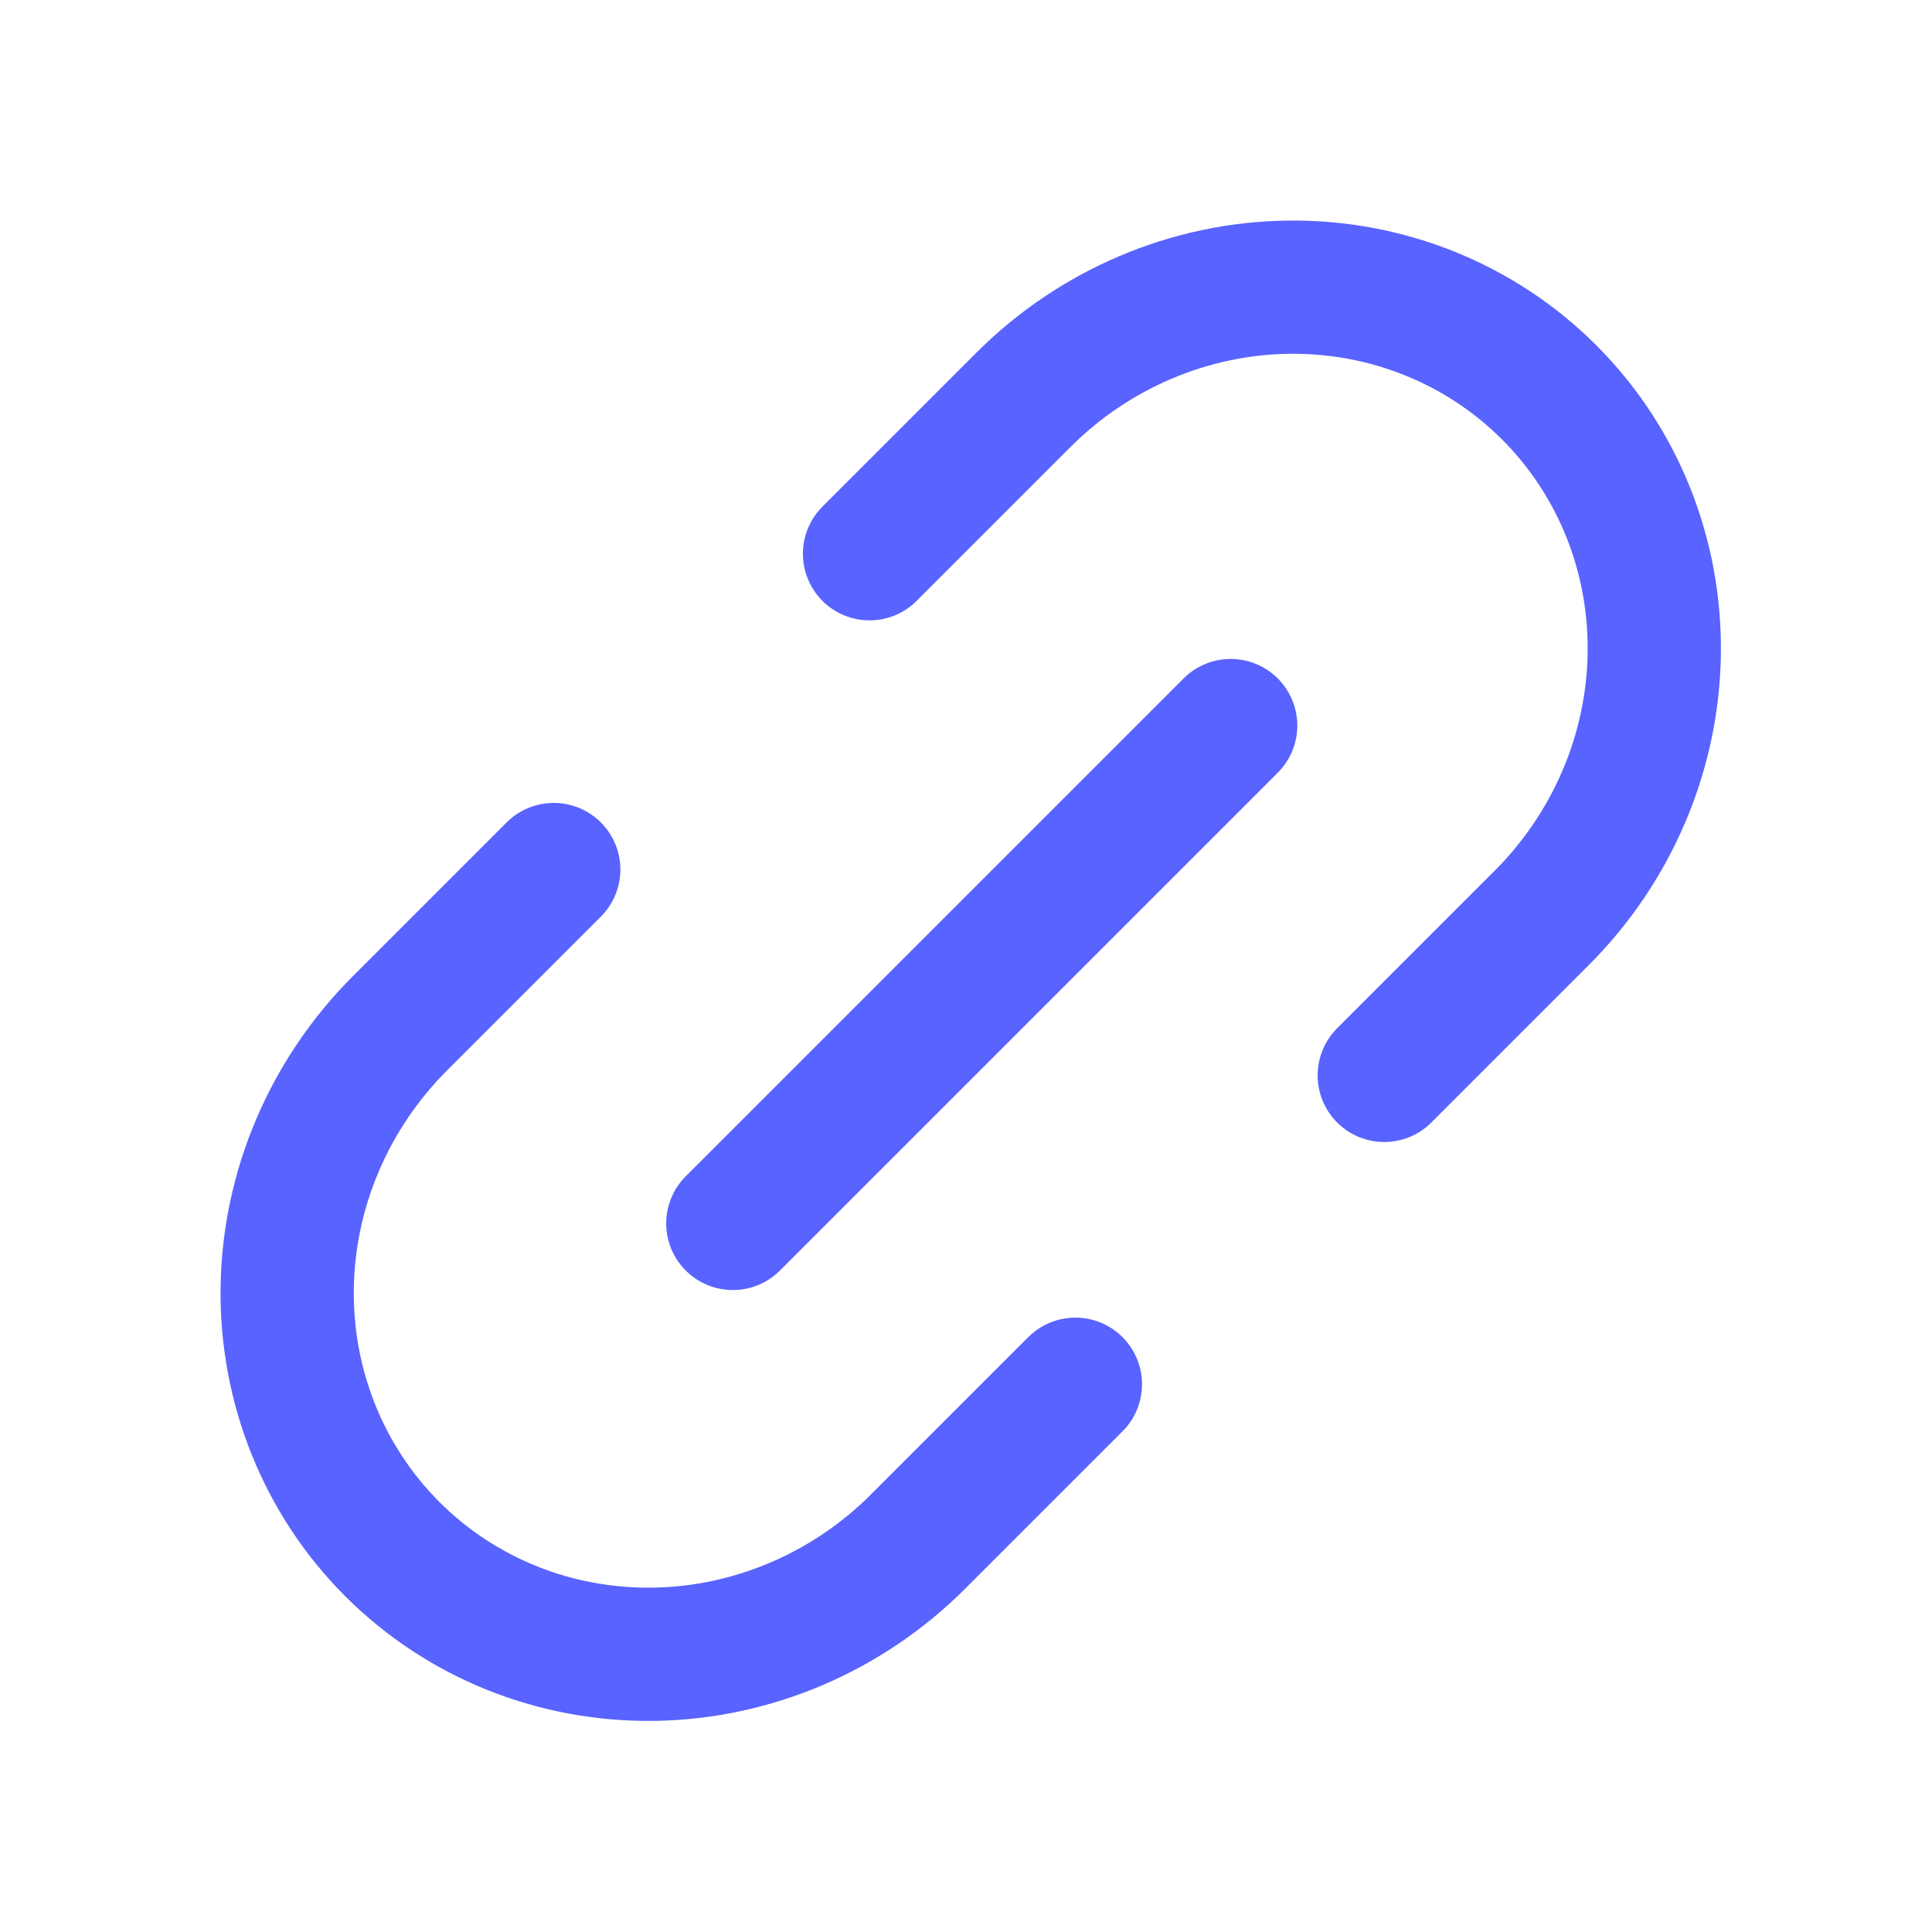
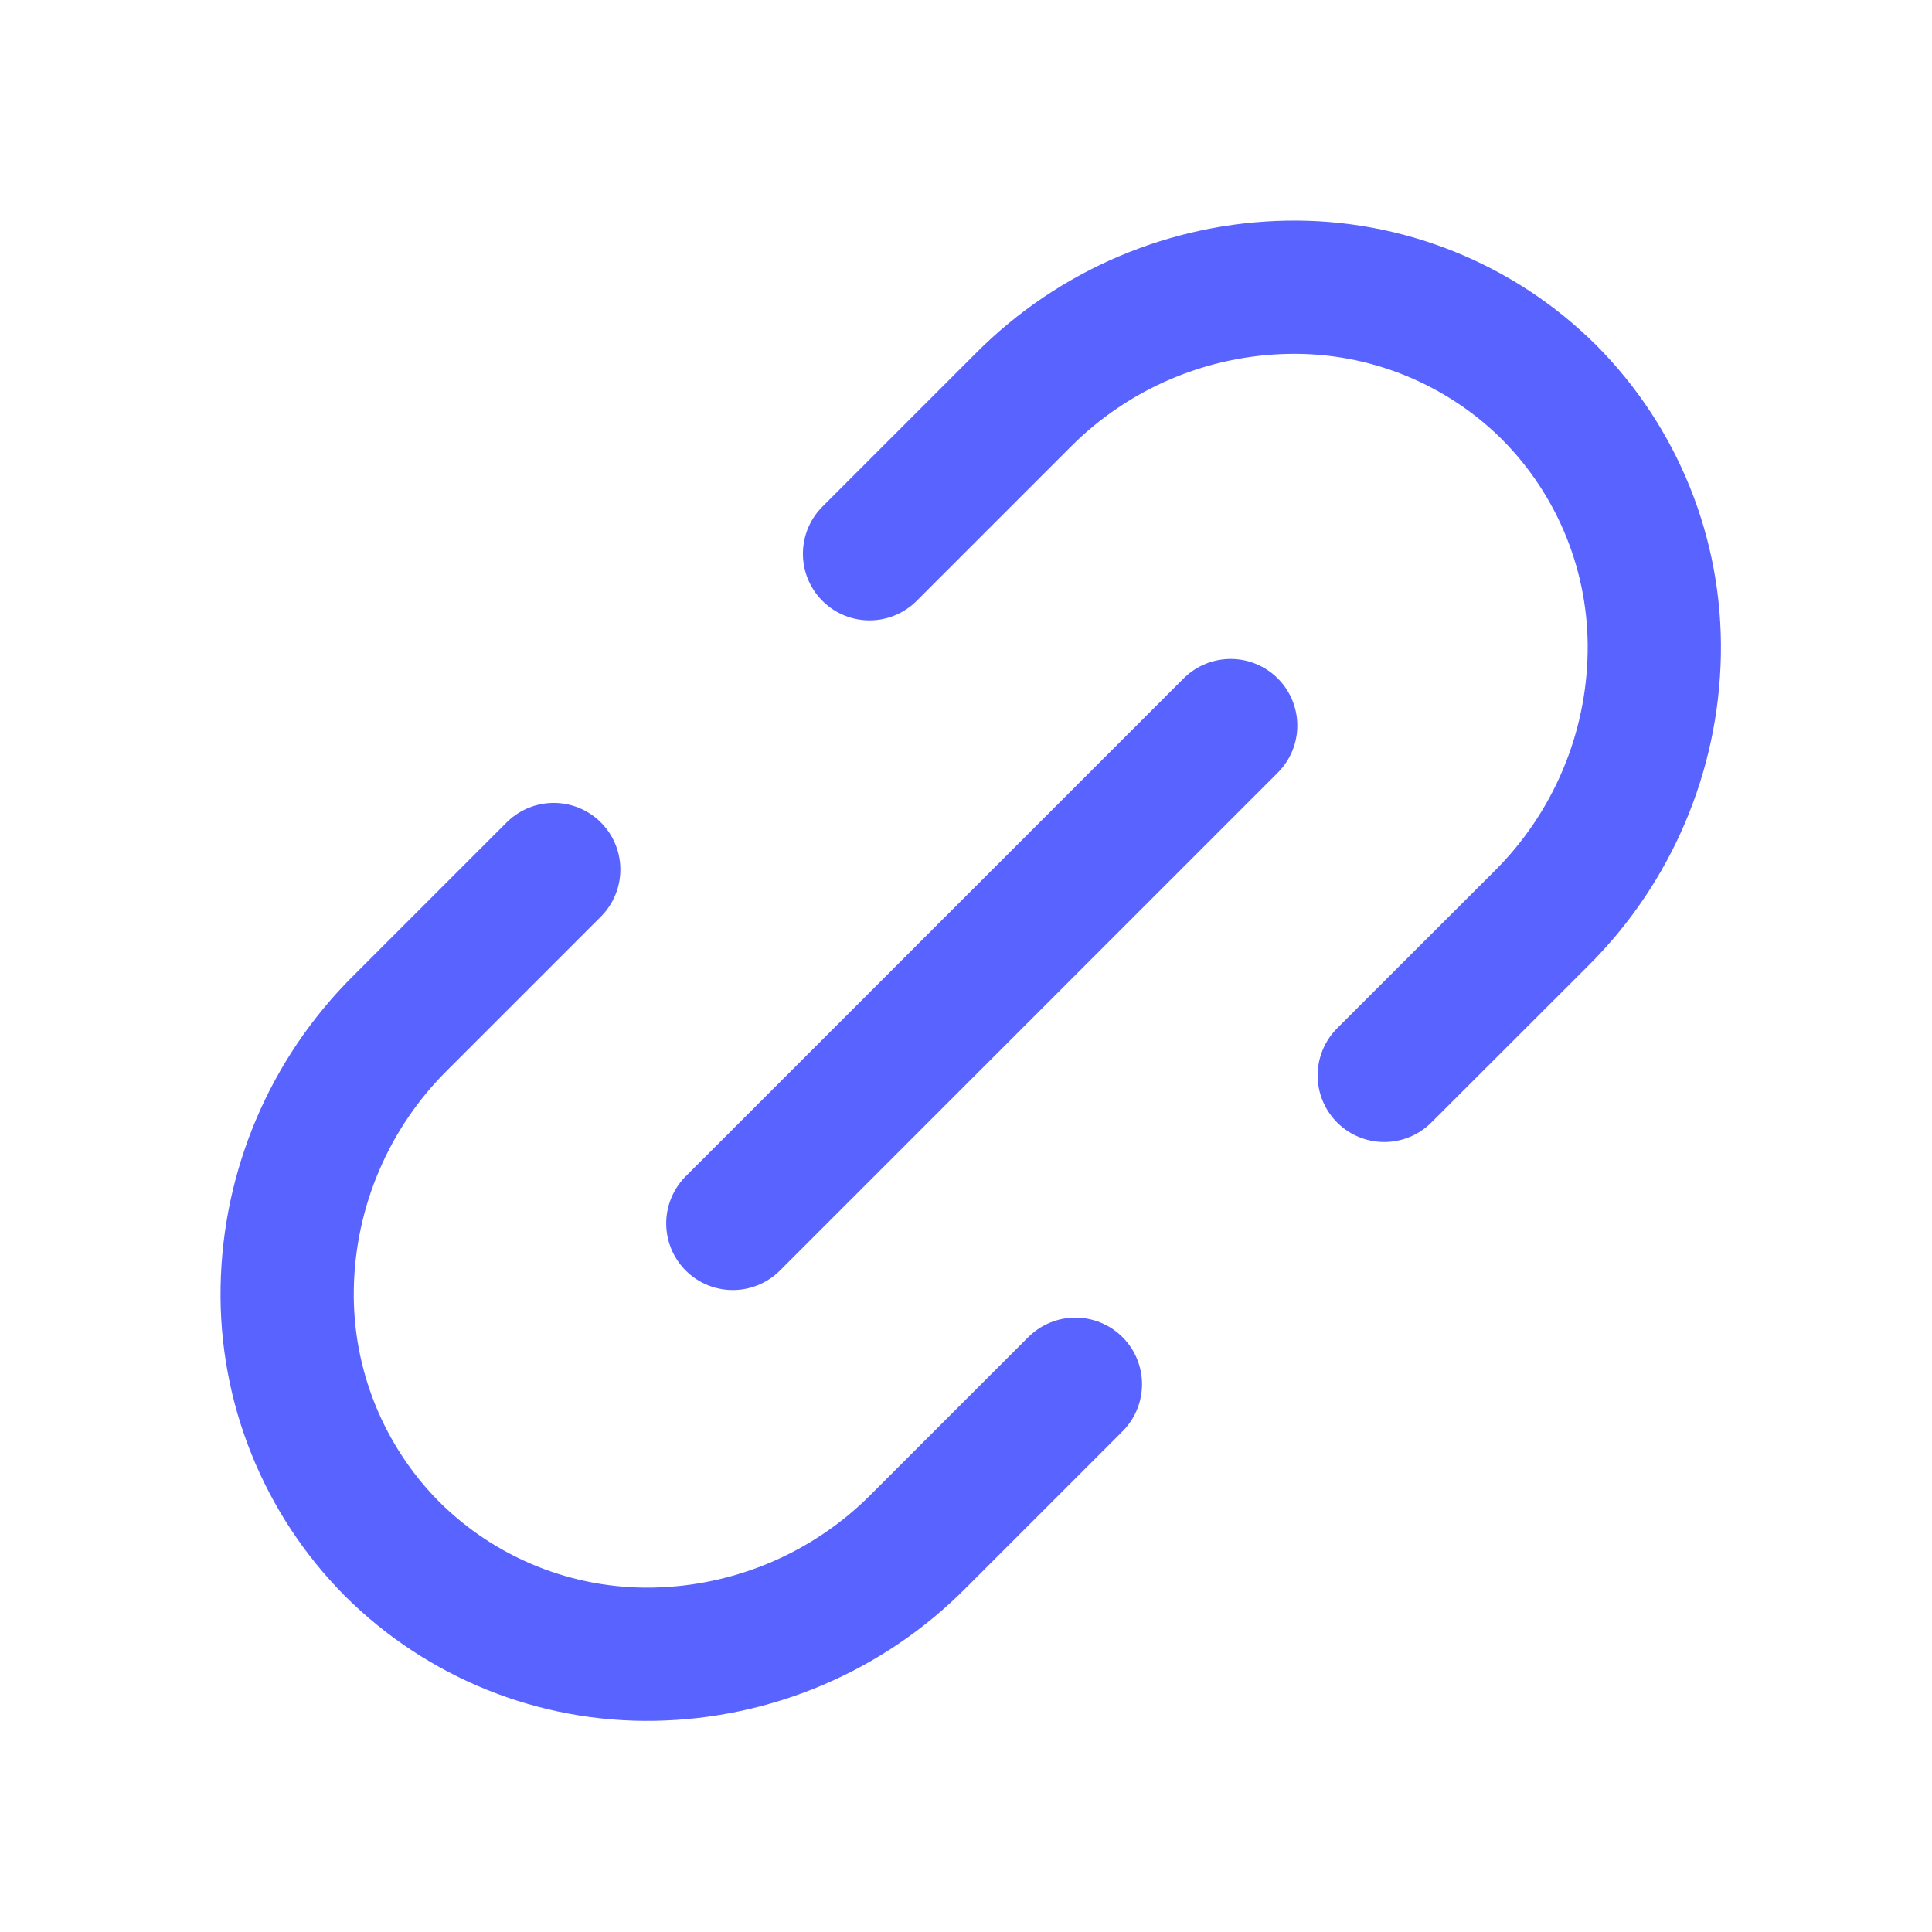
- <svg xmlns="http://www.w3.org/2000/svg" width="29" height="29" viewBox="0 0 29 29" fill="none">
-   <path d="M16.142 20.778L13.78 23.14C12.719 24.201 11.291 24.81 9.811 24.831C8.331 24.852 6.921 24.285 5.889 23.253C4.858 22.222 4.29 20.811 4.311 19.331C4.332 17.851 4.941 16.423 6.002 15.362L8.312 13.052" stroke="#5963FF" stroke-width="2" stroke-linecap="round" stroke-linejoin="round" />
-   <path d="M13.052 8.312L15.362 6.002C16.423 4.941 17.851 4.332 19.331 4.311C20.811 4.29 22.222 4.858 23.253 5.889C24.285 6.921 24.852 8.331 24.831 9.811C24.81 11.291 24.202 12.719 23.14 13.78L20.778 16.142" stroke="#5963FF" stroke-width="2" stroke-linecap="round" stroke-linejoin="round" />
-   <path d="M11 18.364L18.473 10.891" stroke="#5963FF" stroke-width="2" stroke-linecap="round" stroke-linejoin="round" />
+ <svg xmlns="http://www.w3.org/2000/svg" width="29" height="29" fill="none">
+   <path d="M16.142 20.778 13.78 23.14a5.744 5.744 0 0 1-3.969 1.69 5.422 5.422 0 0 1-3.922-1.577 5.422 5.422 0 0 1-1.578-3.922 5.744 5.744 0 0 1 1.691-3.969l2.31-2.31M13.052 8.312l2.31-2.31a5.744 5.744 0 0 1 3.969-1.69 5.422 5.422 0 0 1 3.922 1.577 5.422 5.422 0 0 1 1.578 3.922 5.744 5.744 0 0 1-1.69 3.97l-2.363 2.361M11 18.364l7.473-7.473" stroke="#5963FF" stroke-width="2" stroke-linecap="round" stroke-linejoin="round" />
</svg>
